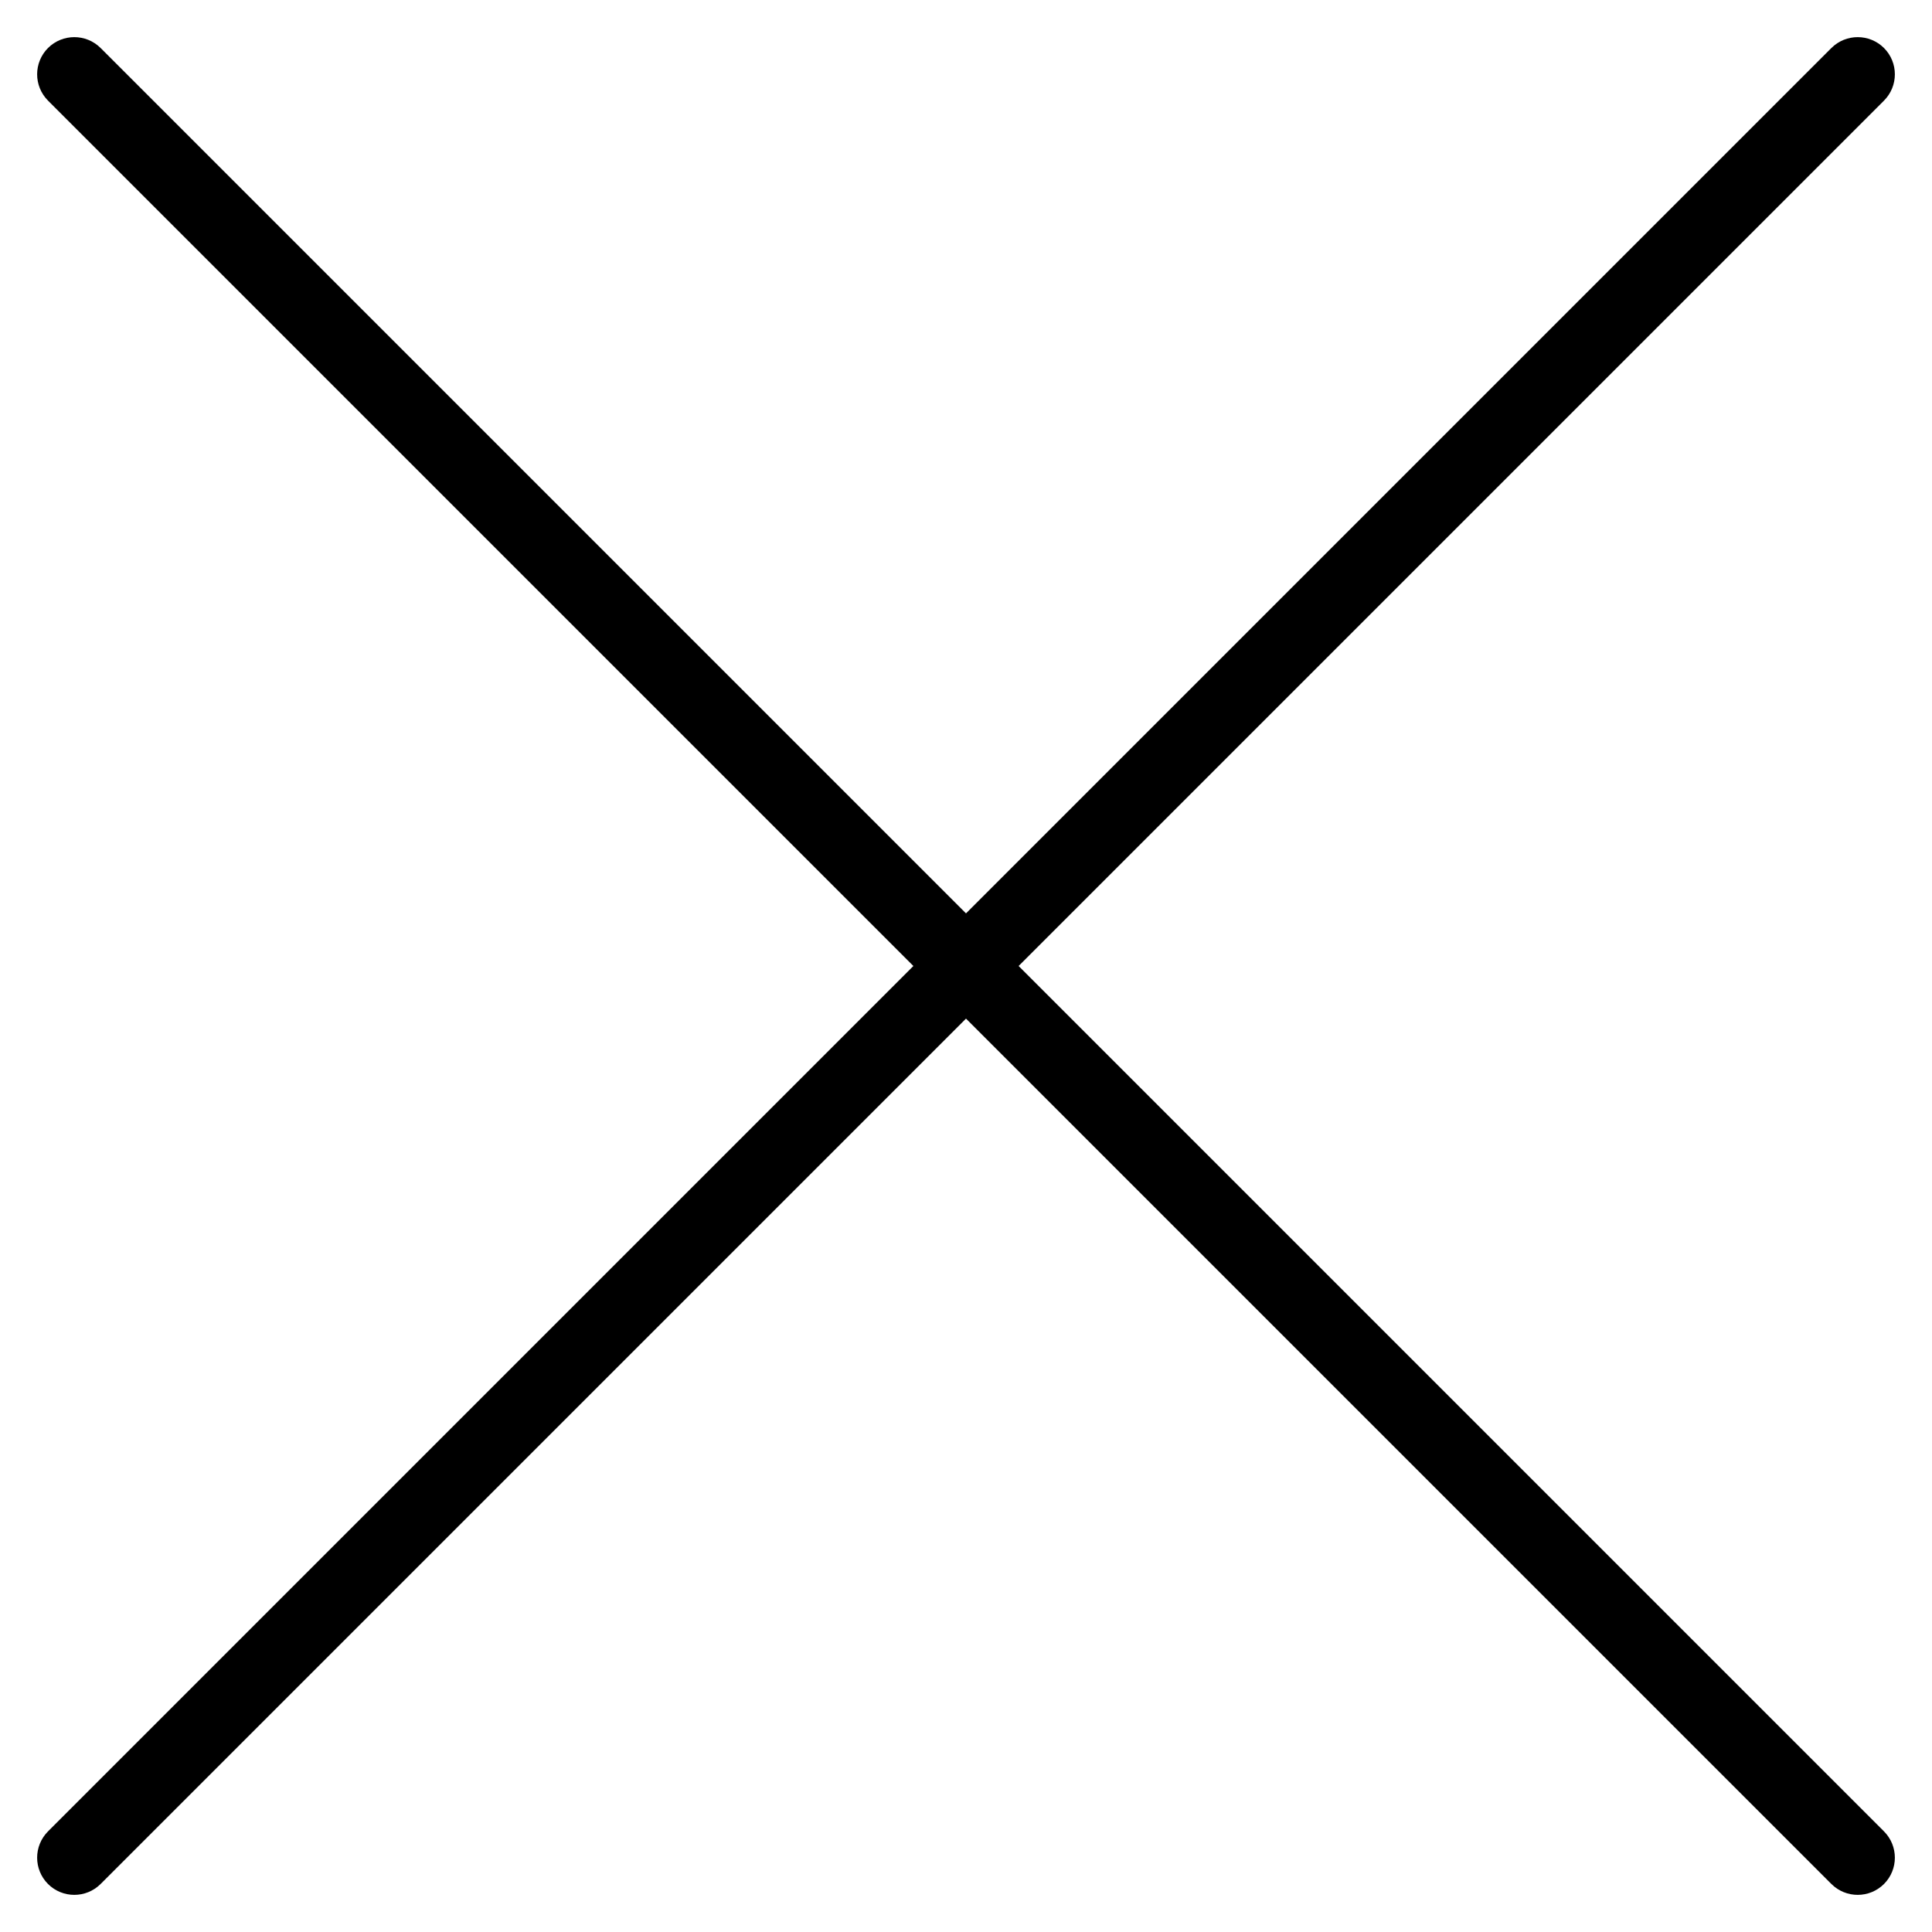
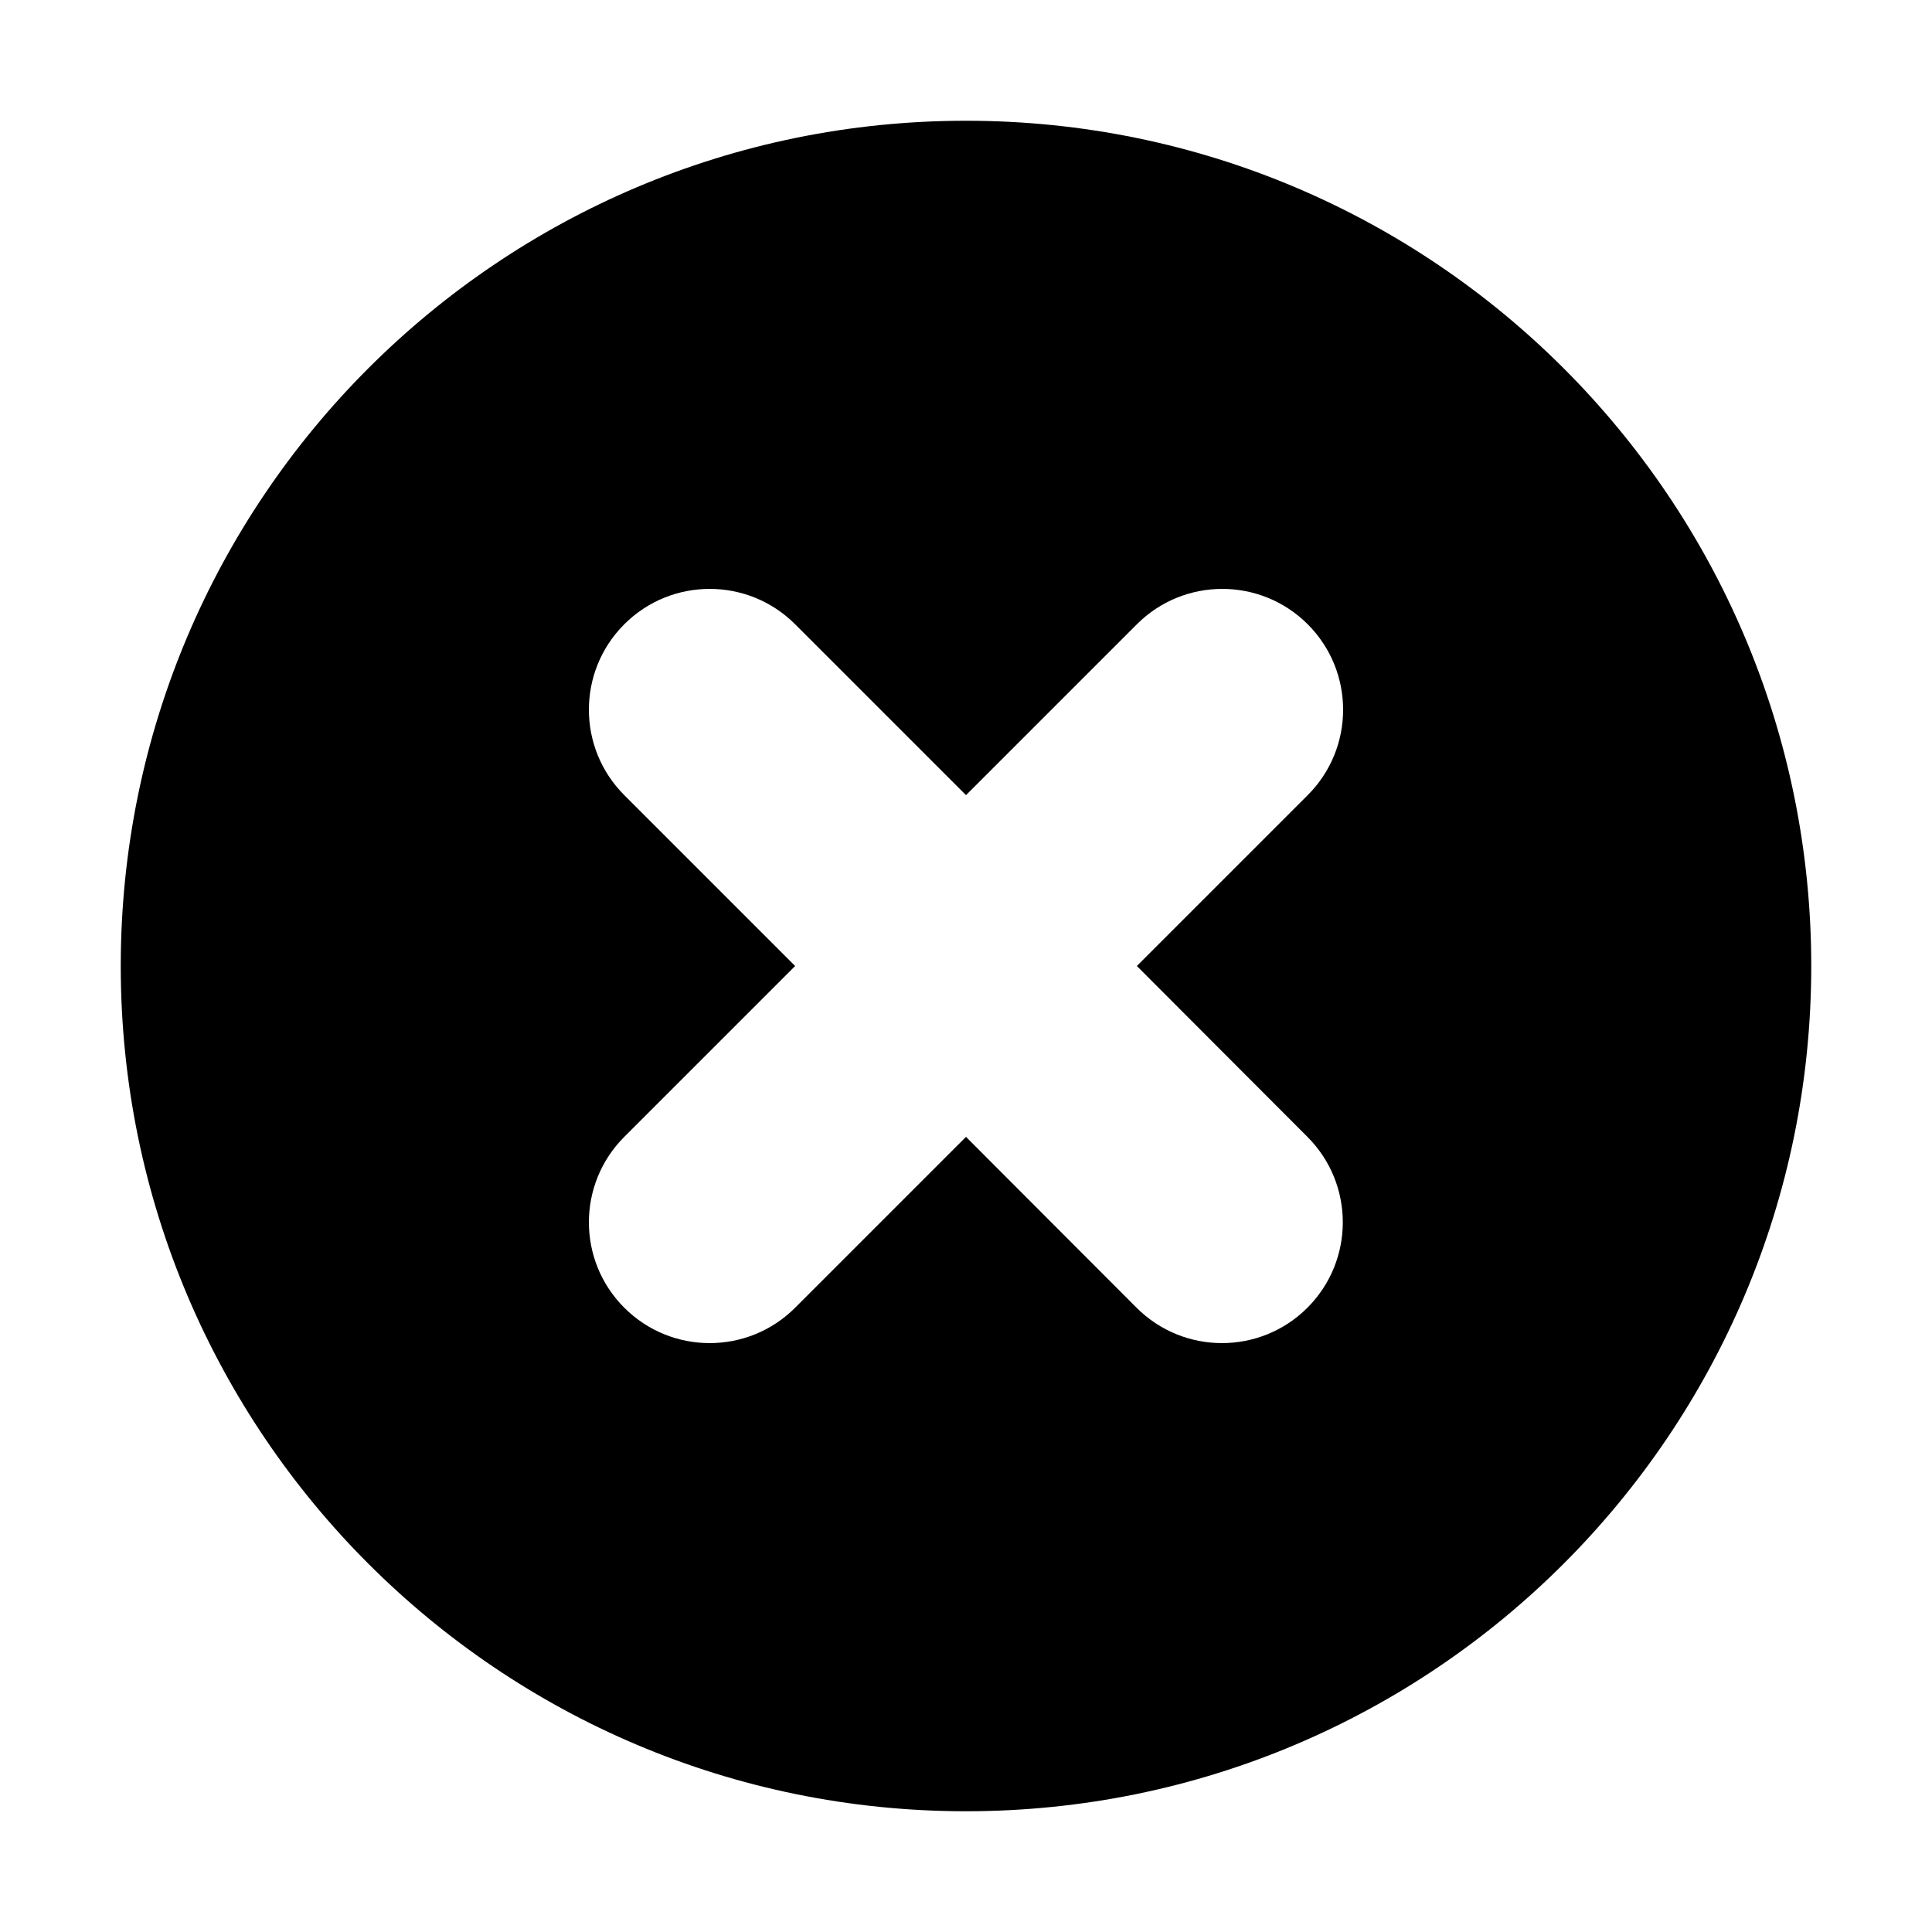
- <svg xmlns="http://www.w3.org/2000/svg" width="26" height="26" viewBox="0 0 26 26" fill="none">
-   <path d="M24.646 25.354C24.842 25.549 25.158 25.549 25.354 25.354C25.549 25.158 25.549 24.842 25.354 24.646L24.646 25.354ZM1.354 0.646C1.158 0.451 0.842 0.451 0.646 0.646C0.451 0.842 0.451 1.158 0.646 1.354L1.354 0.646ZM0.646 24.646C0.451 24.842 0.451 25.158 0.646 25.354C0.842 25.549 1.158 25.549 1.354 25.354L0.646 24.646ZM25.354 1.354C25.549 1.158 25.549 0.842 25.354 0.646C25.158 0.451 24.842 0.451 24.646 0.646L25.354 1.354ZM25.354 24.646L1.354 0.646L0.646 1.354L24.646 25.354L25.354 24.646ZM1.354 25.354L25.354 1.354L24.646 0.646L0.646 24.646L1.354 25.354Z" fill="currentColor" />
+ <svg xmlns="http://www.w3.org/2000/svg" id="Layer_1" data-name="Layer 1" viewBox="0 0 64 64">
+   <path d="M32,4A28,28,0,1,0,60,32,28,28,0,0,0,32,4ZM43.31,37.66a4,4,0,0,1-5.66,5.66L32,37.66l-5.66,5.66a4,4,0,0,1-5.66-5.66L26.34,32l-5.66-5.66a4,4,0,0,1,5.66-5.66L32,26.34l5.66-5.66a4,4,0,0,1,5.66,5.66L37.66,32Z" />
</svg>
